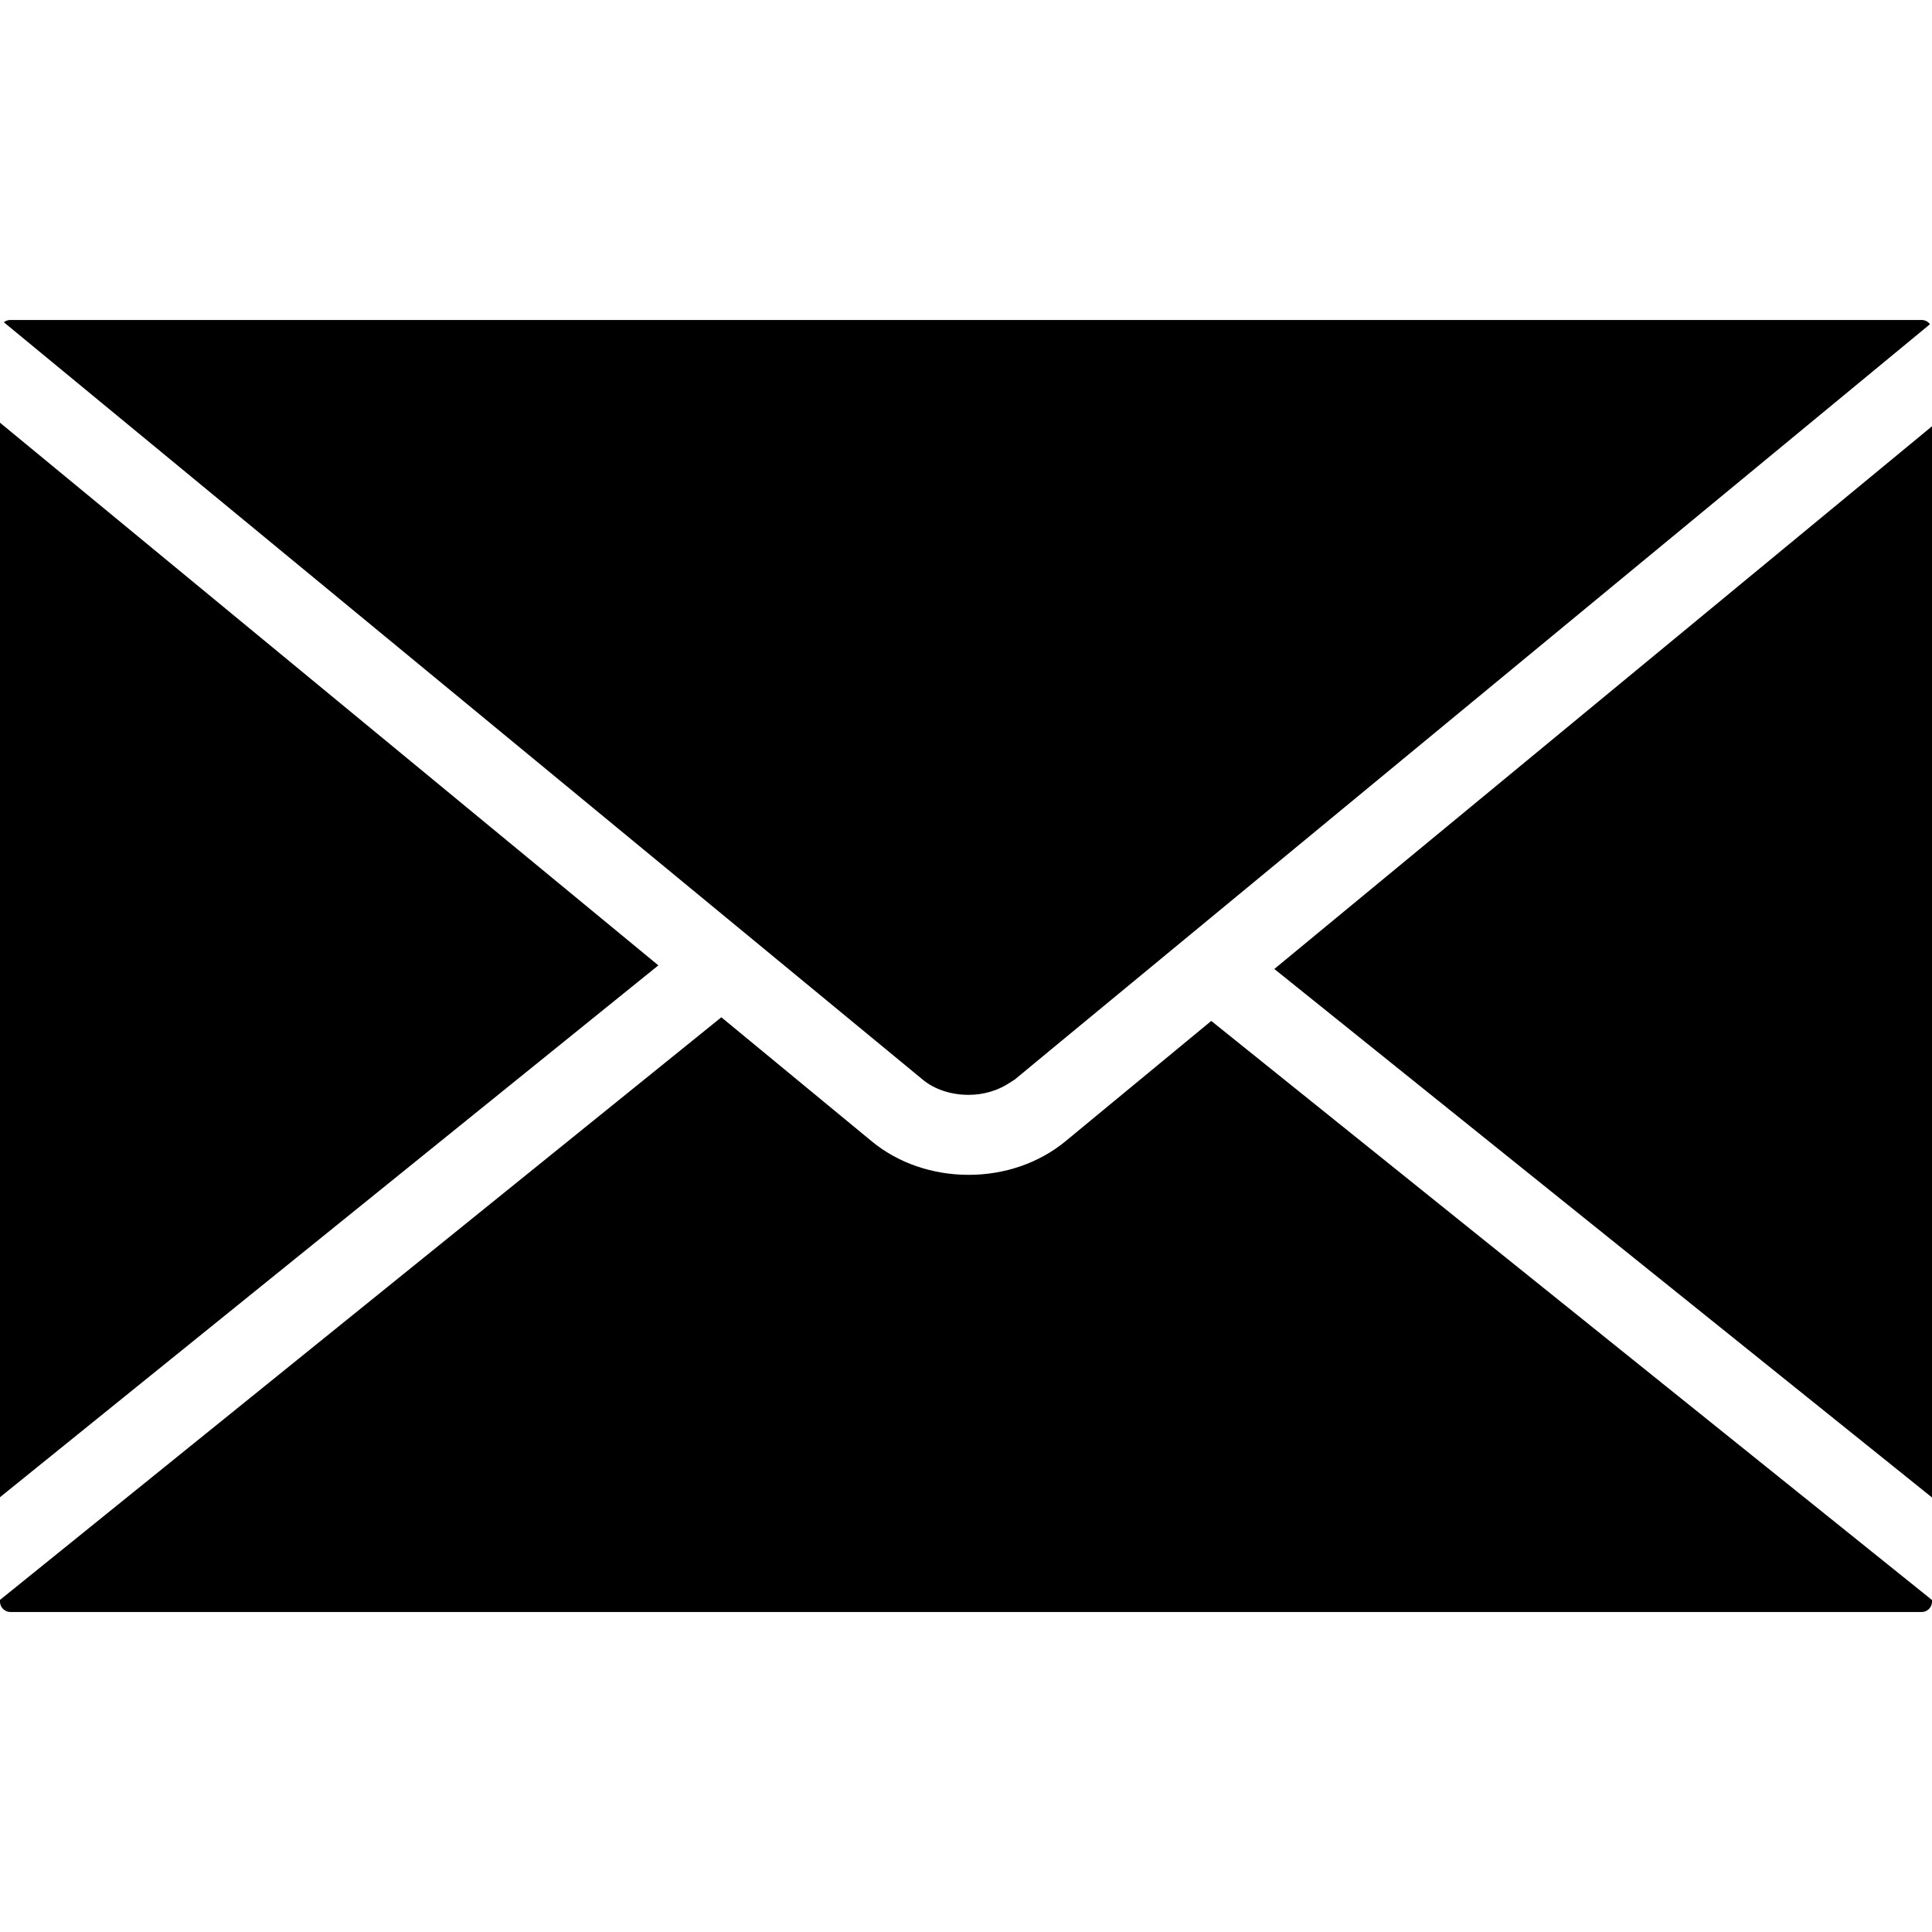
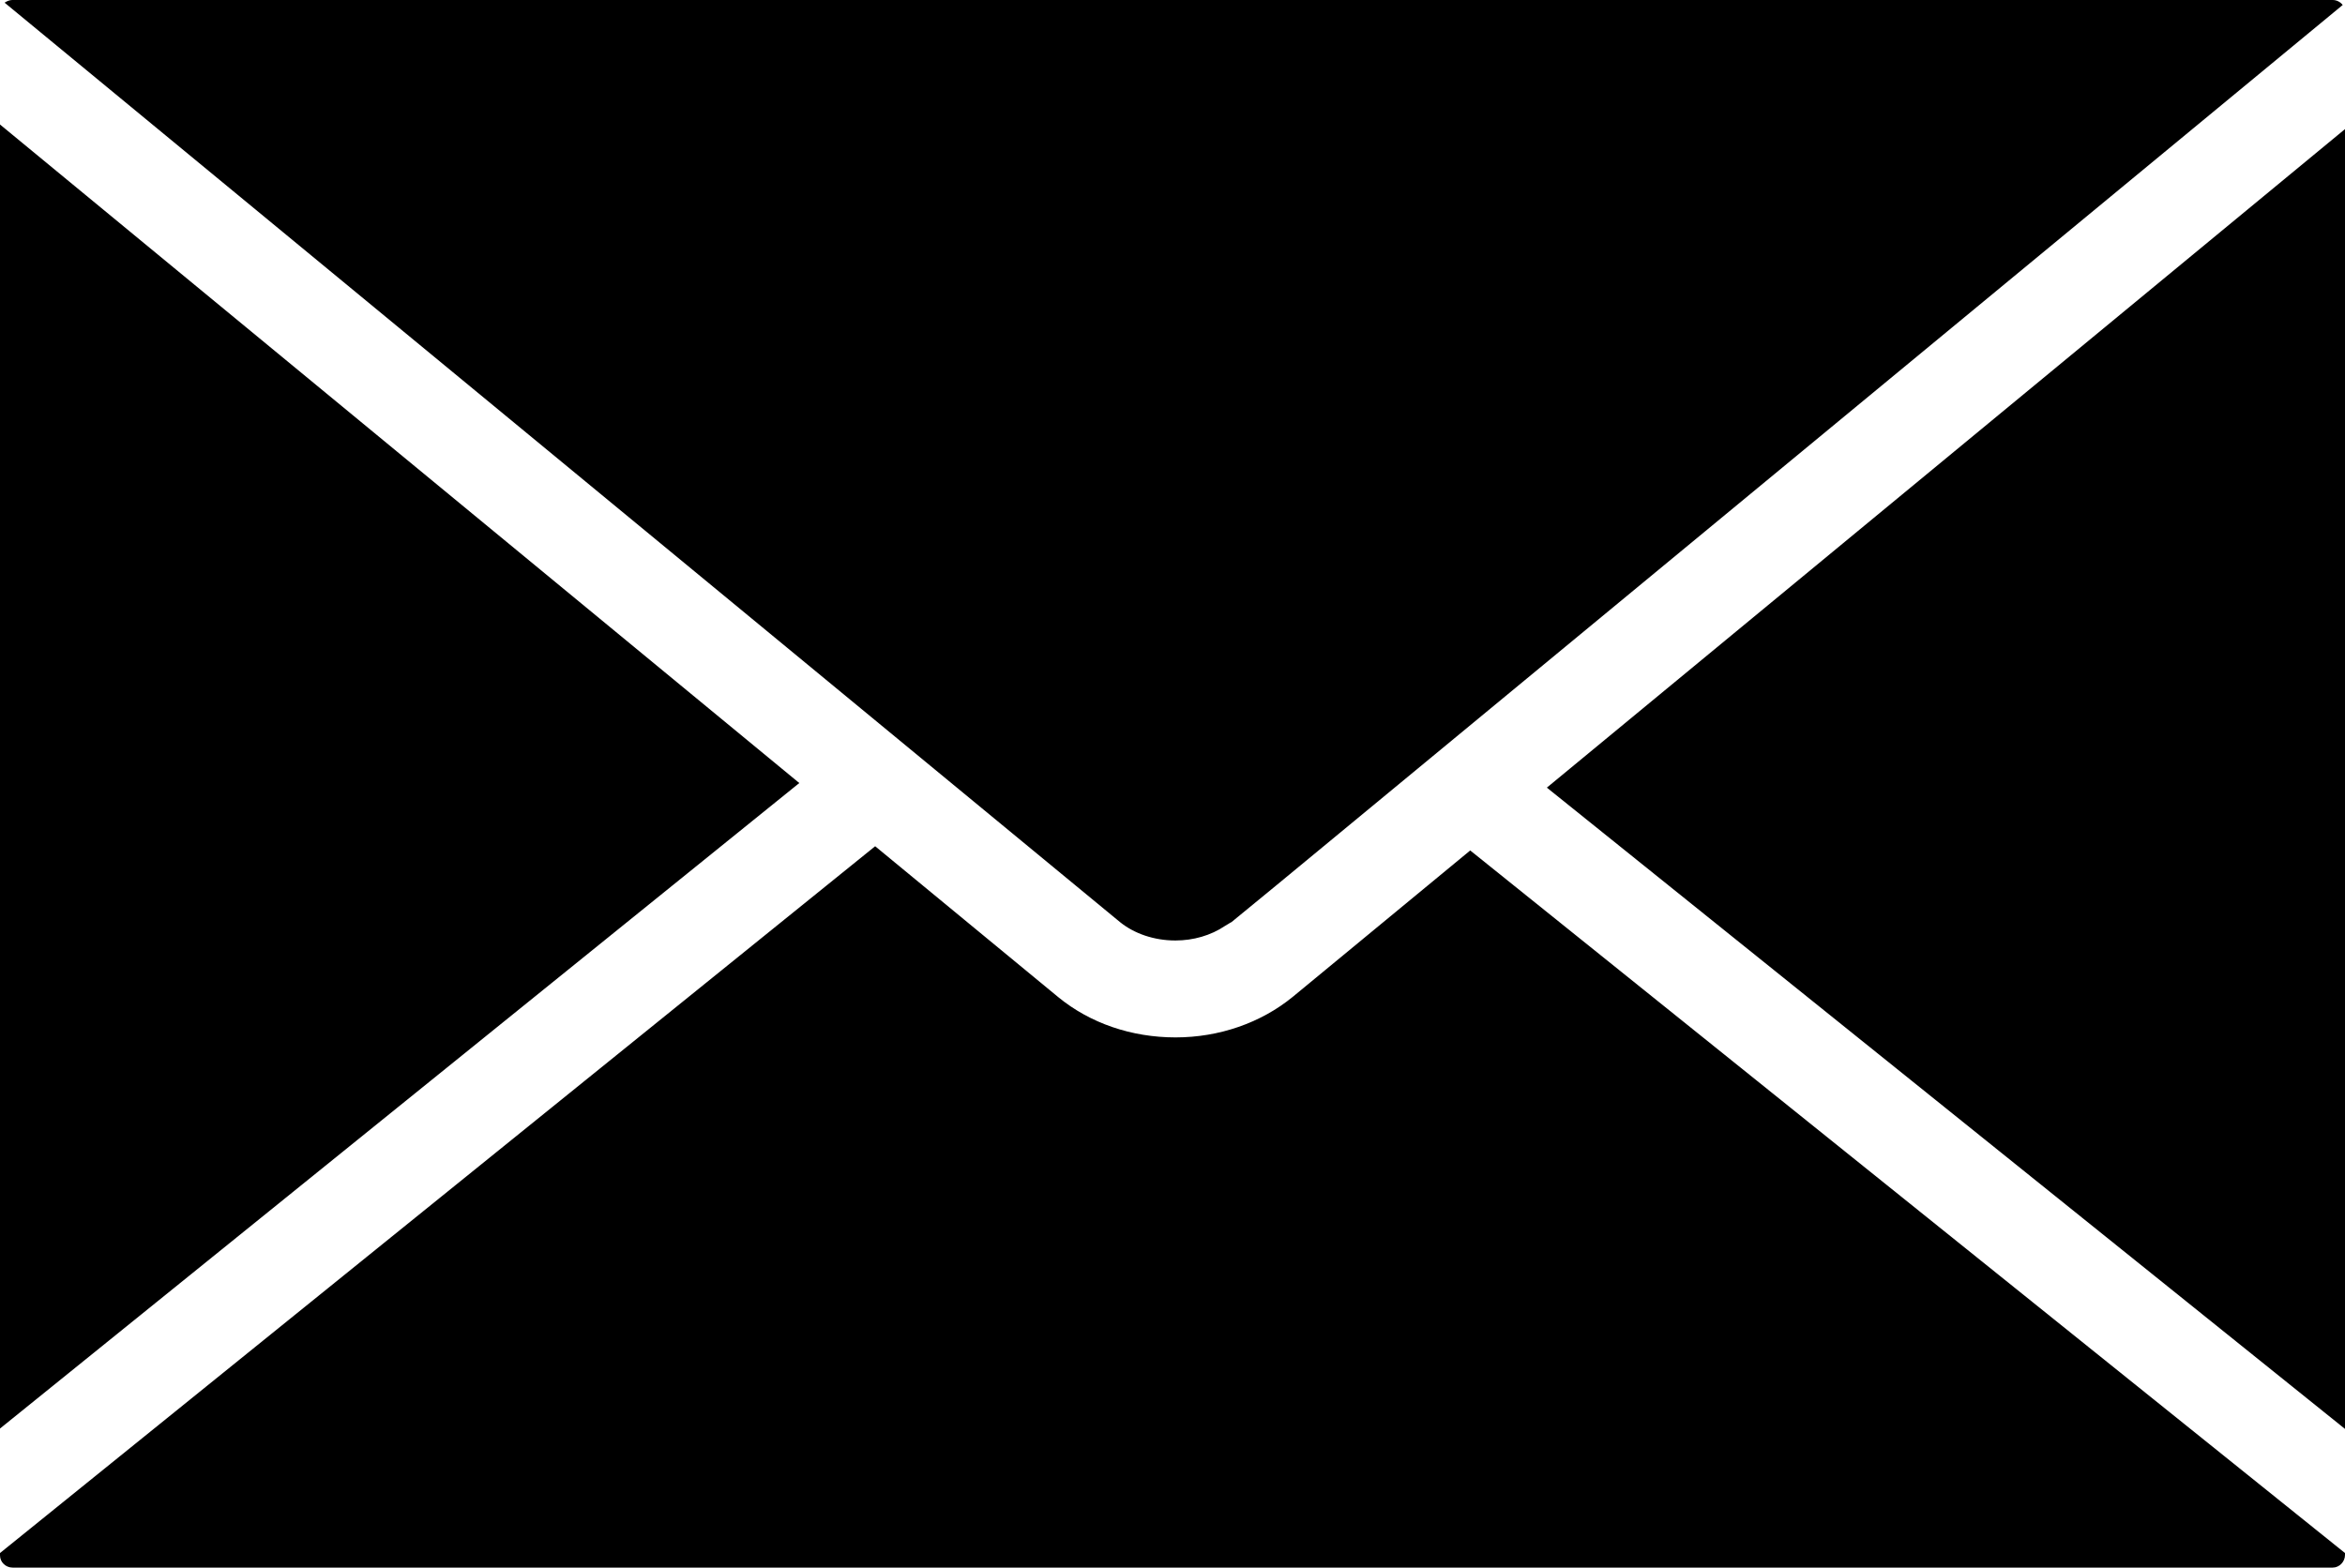
- <svg xmlns="http://www.w3.org/2000/svg" version="1.1" id="Capa_1" x="0px" y="0px" width="612px" height="612px" viewBox="0 0 612 612" style="enable-background:new 0 0 612 612;" xml:space="preserve">
+ <svg xmlns="http://www.w3.org/2000/svg" version="1.1" id="Capa_1" x="0px" y="0px" viewBox="0 0 612 409.3" style="enable-background:new 0 0 612 409.3;" xml:space="preserve">
  <g>
-     <path d="M306.768,346.814h0.131c4.615,0,9.176-1.339,12.866-3.777l1.001-0.643c0.218-0.142,0.446-0.271,0.675-0.424l11.658-9.645   l278.259-229.624c-0.576-0.795-1.557-1.339-2.602-1.339H3.233c-0.751,0-1.448,0.272-2.003,0.729l291.125,239.954   C296.024,345.083,301.259,346.814,306.768,346.814z M0,133.899v340.37l208.55-168.471L0,133.899z M403.668,306.941L612,474.356   V135.031L403.668,306.941z M337.431,361.585c-8.305,6.814-19.168,10.57-30.576,10.57c-11.451,0-22.304-3.734-30.587-10.516   l-47.765-39.394L0,506.806v0.587c0,1.753,1.502,3.244,3.276,3.244h605.491c1.741,0,3.232-1.491,3.232-3.255v-0.544L383.693,323.4   L337.431,361.585z" />
+     <path d="M1.2,0.7l291.1,240c3.7,3,8.9,4.8,14.4,4.8h0.1c4.6,0,9.2-1.3,12.9-3.8l1-0.6c0.2-0.1,0.4-0.3,0.7-0.4l11.7-9.6L611.4,1.3   c-0.6-0.8-1.6-1.3-2.6-1.3H3.2C2.5,0,1.8,0.3,1.2,0.7 M0,32.5v340.4l208.6-168.5L0,32.5z M403.7,205.6L612,373V33.7L403.7,205.6z    M337.4,260.2c-8.3,6.8-19.2,10.6-30.6,10.6c-11.5,0-22.3-3.7-30.6-10.5l-47.8-39.4L0,405.4v0.6c0,1.8,1.5,3.2,3.3,3.2h605.5   c1.7,0,3.2-1.5,3.2-3.3v-0.5L383.7,222L337.4,260.2z" />
  </g>
-   <g>
- </g>
-   <g>
- </g>
-   <g>
- </g>
-   <g>
- </g>
-   <g>
- </g>
-   <g>
- </g>
-   <g>
- </g>
-   <g>
- </g>
-   <g>
- </g>
-   <g>
- </g>
-   <g>
- </g>
-   <g>
- </g>
-   <g>
- </g>
-   <g>
- </g>
-   <g>
- </g>
</svg>
